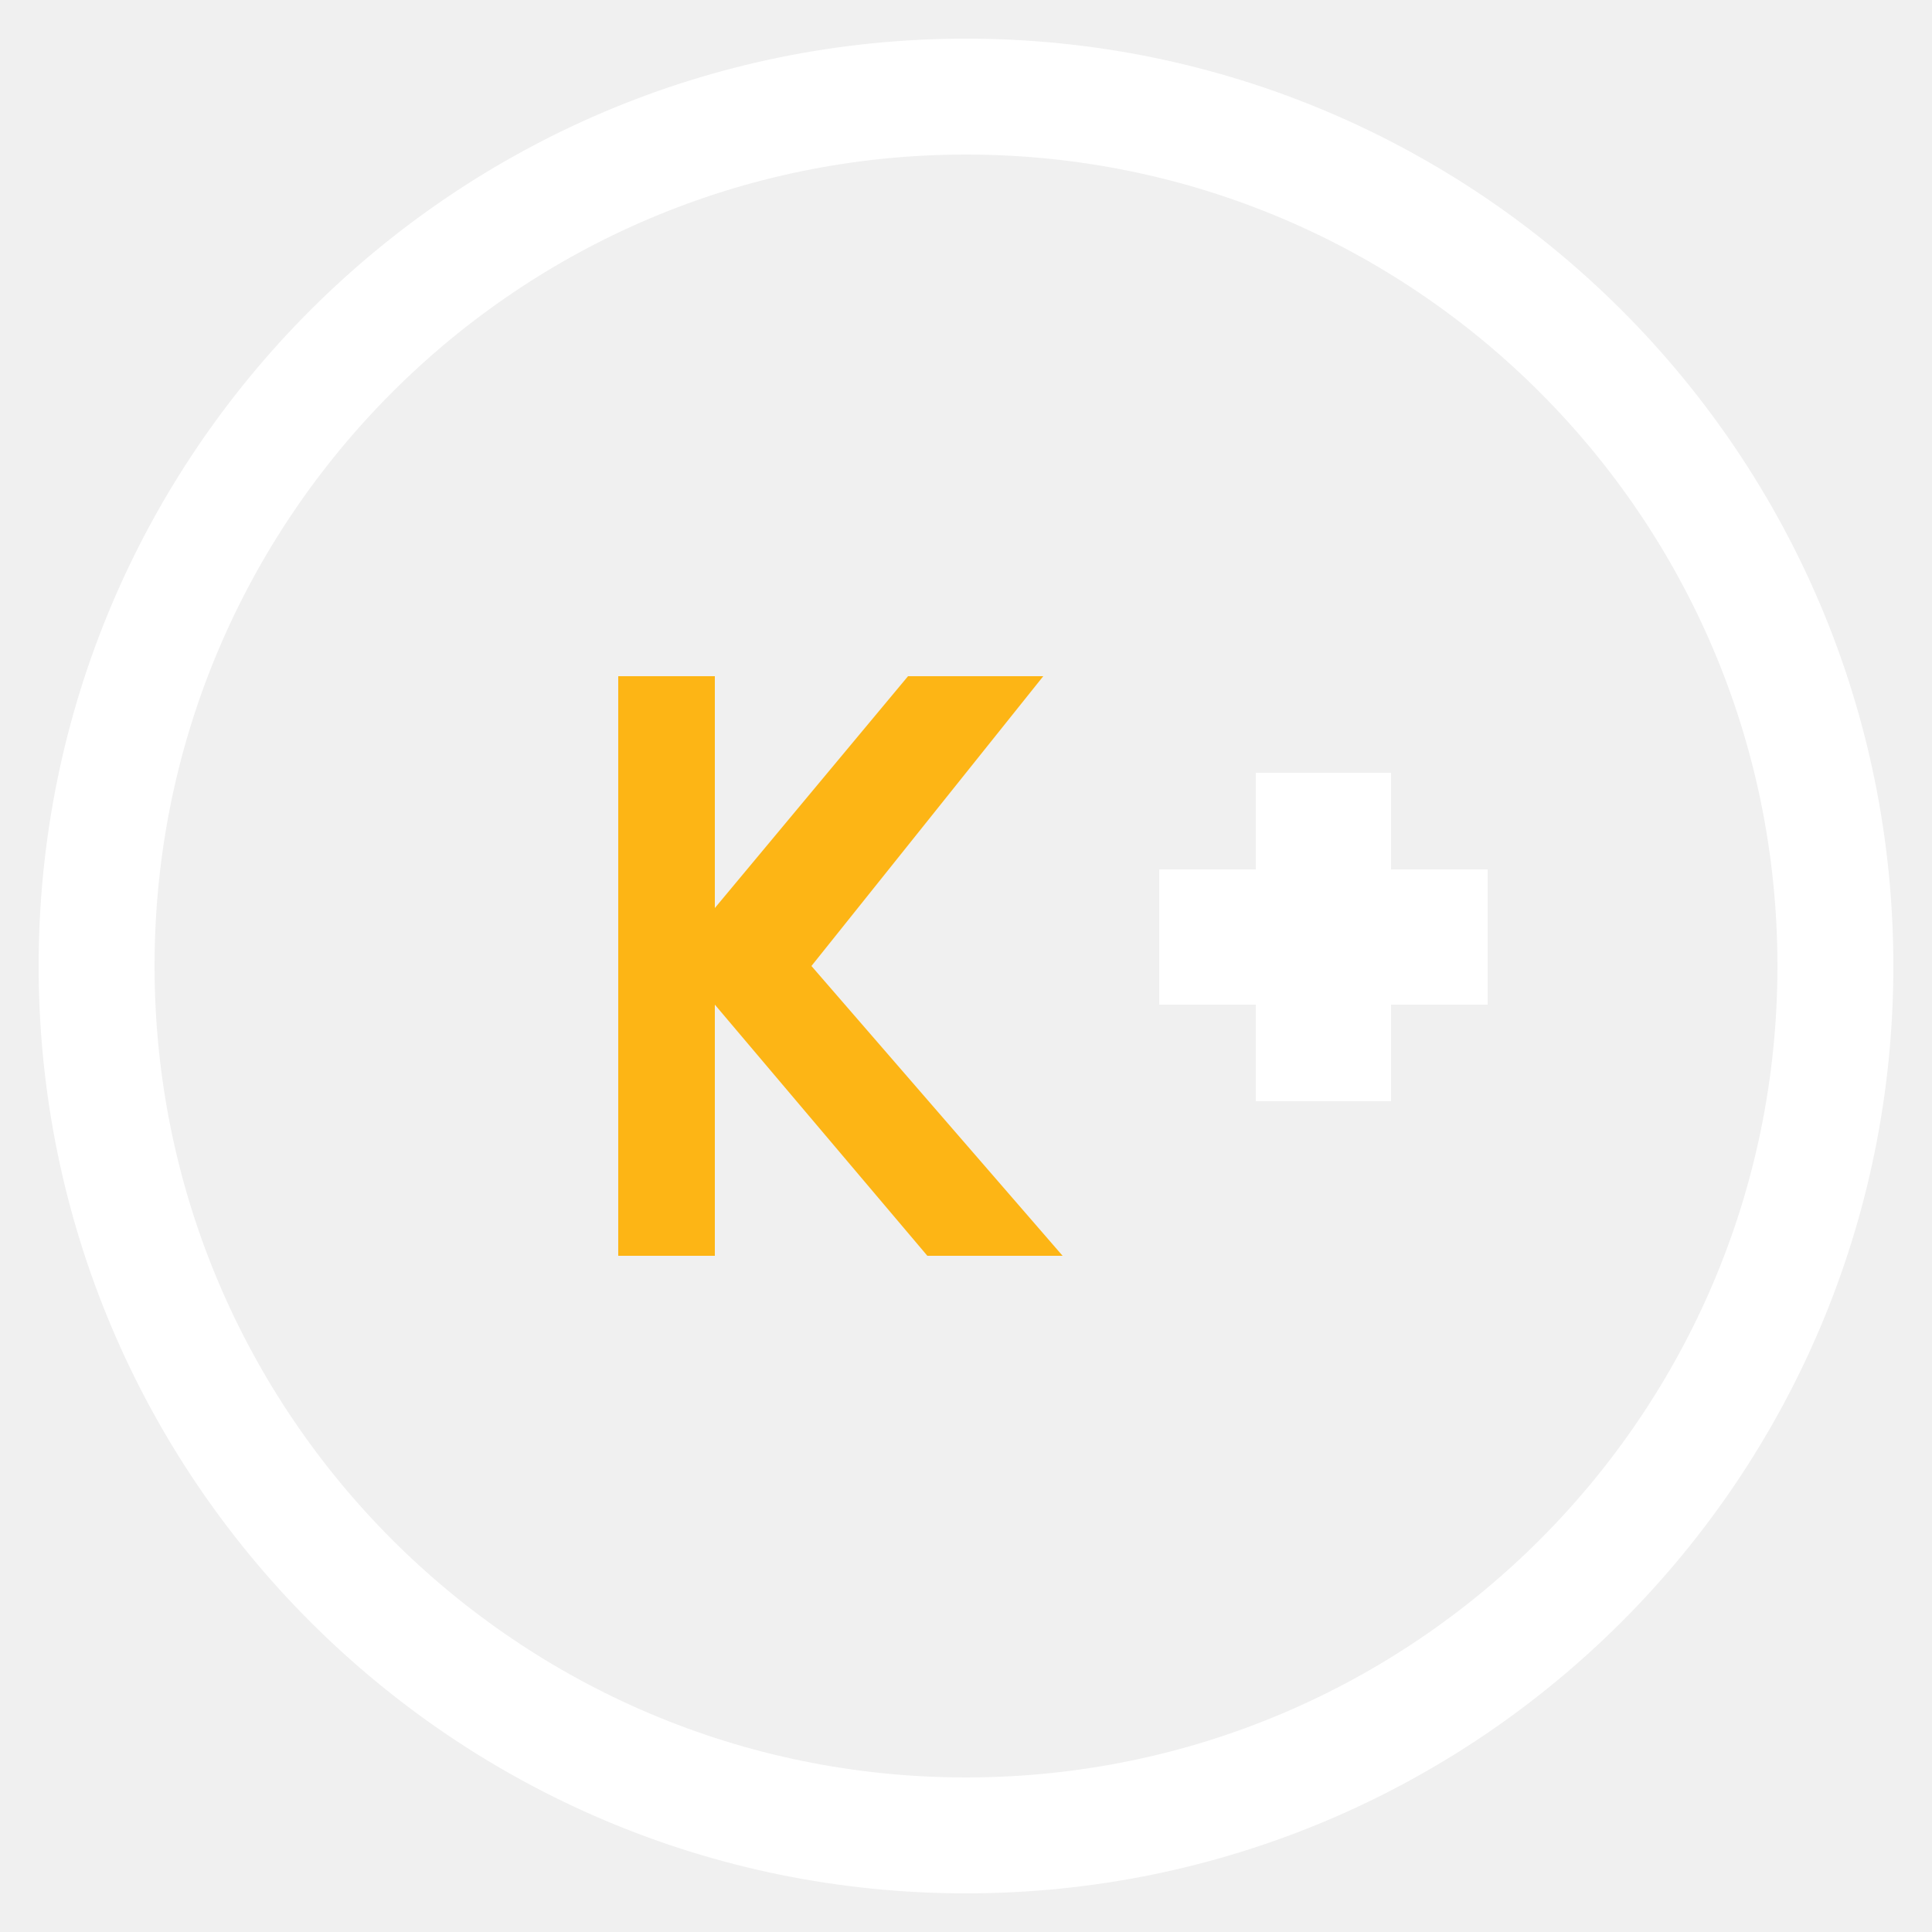
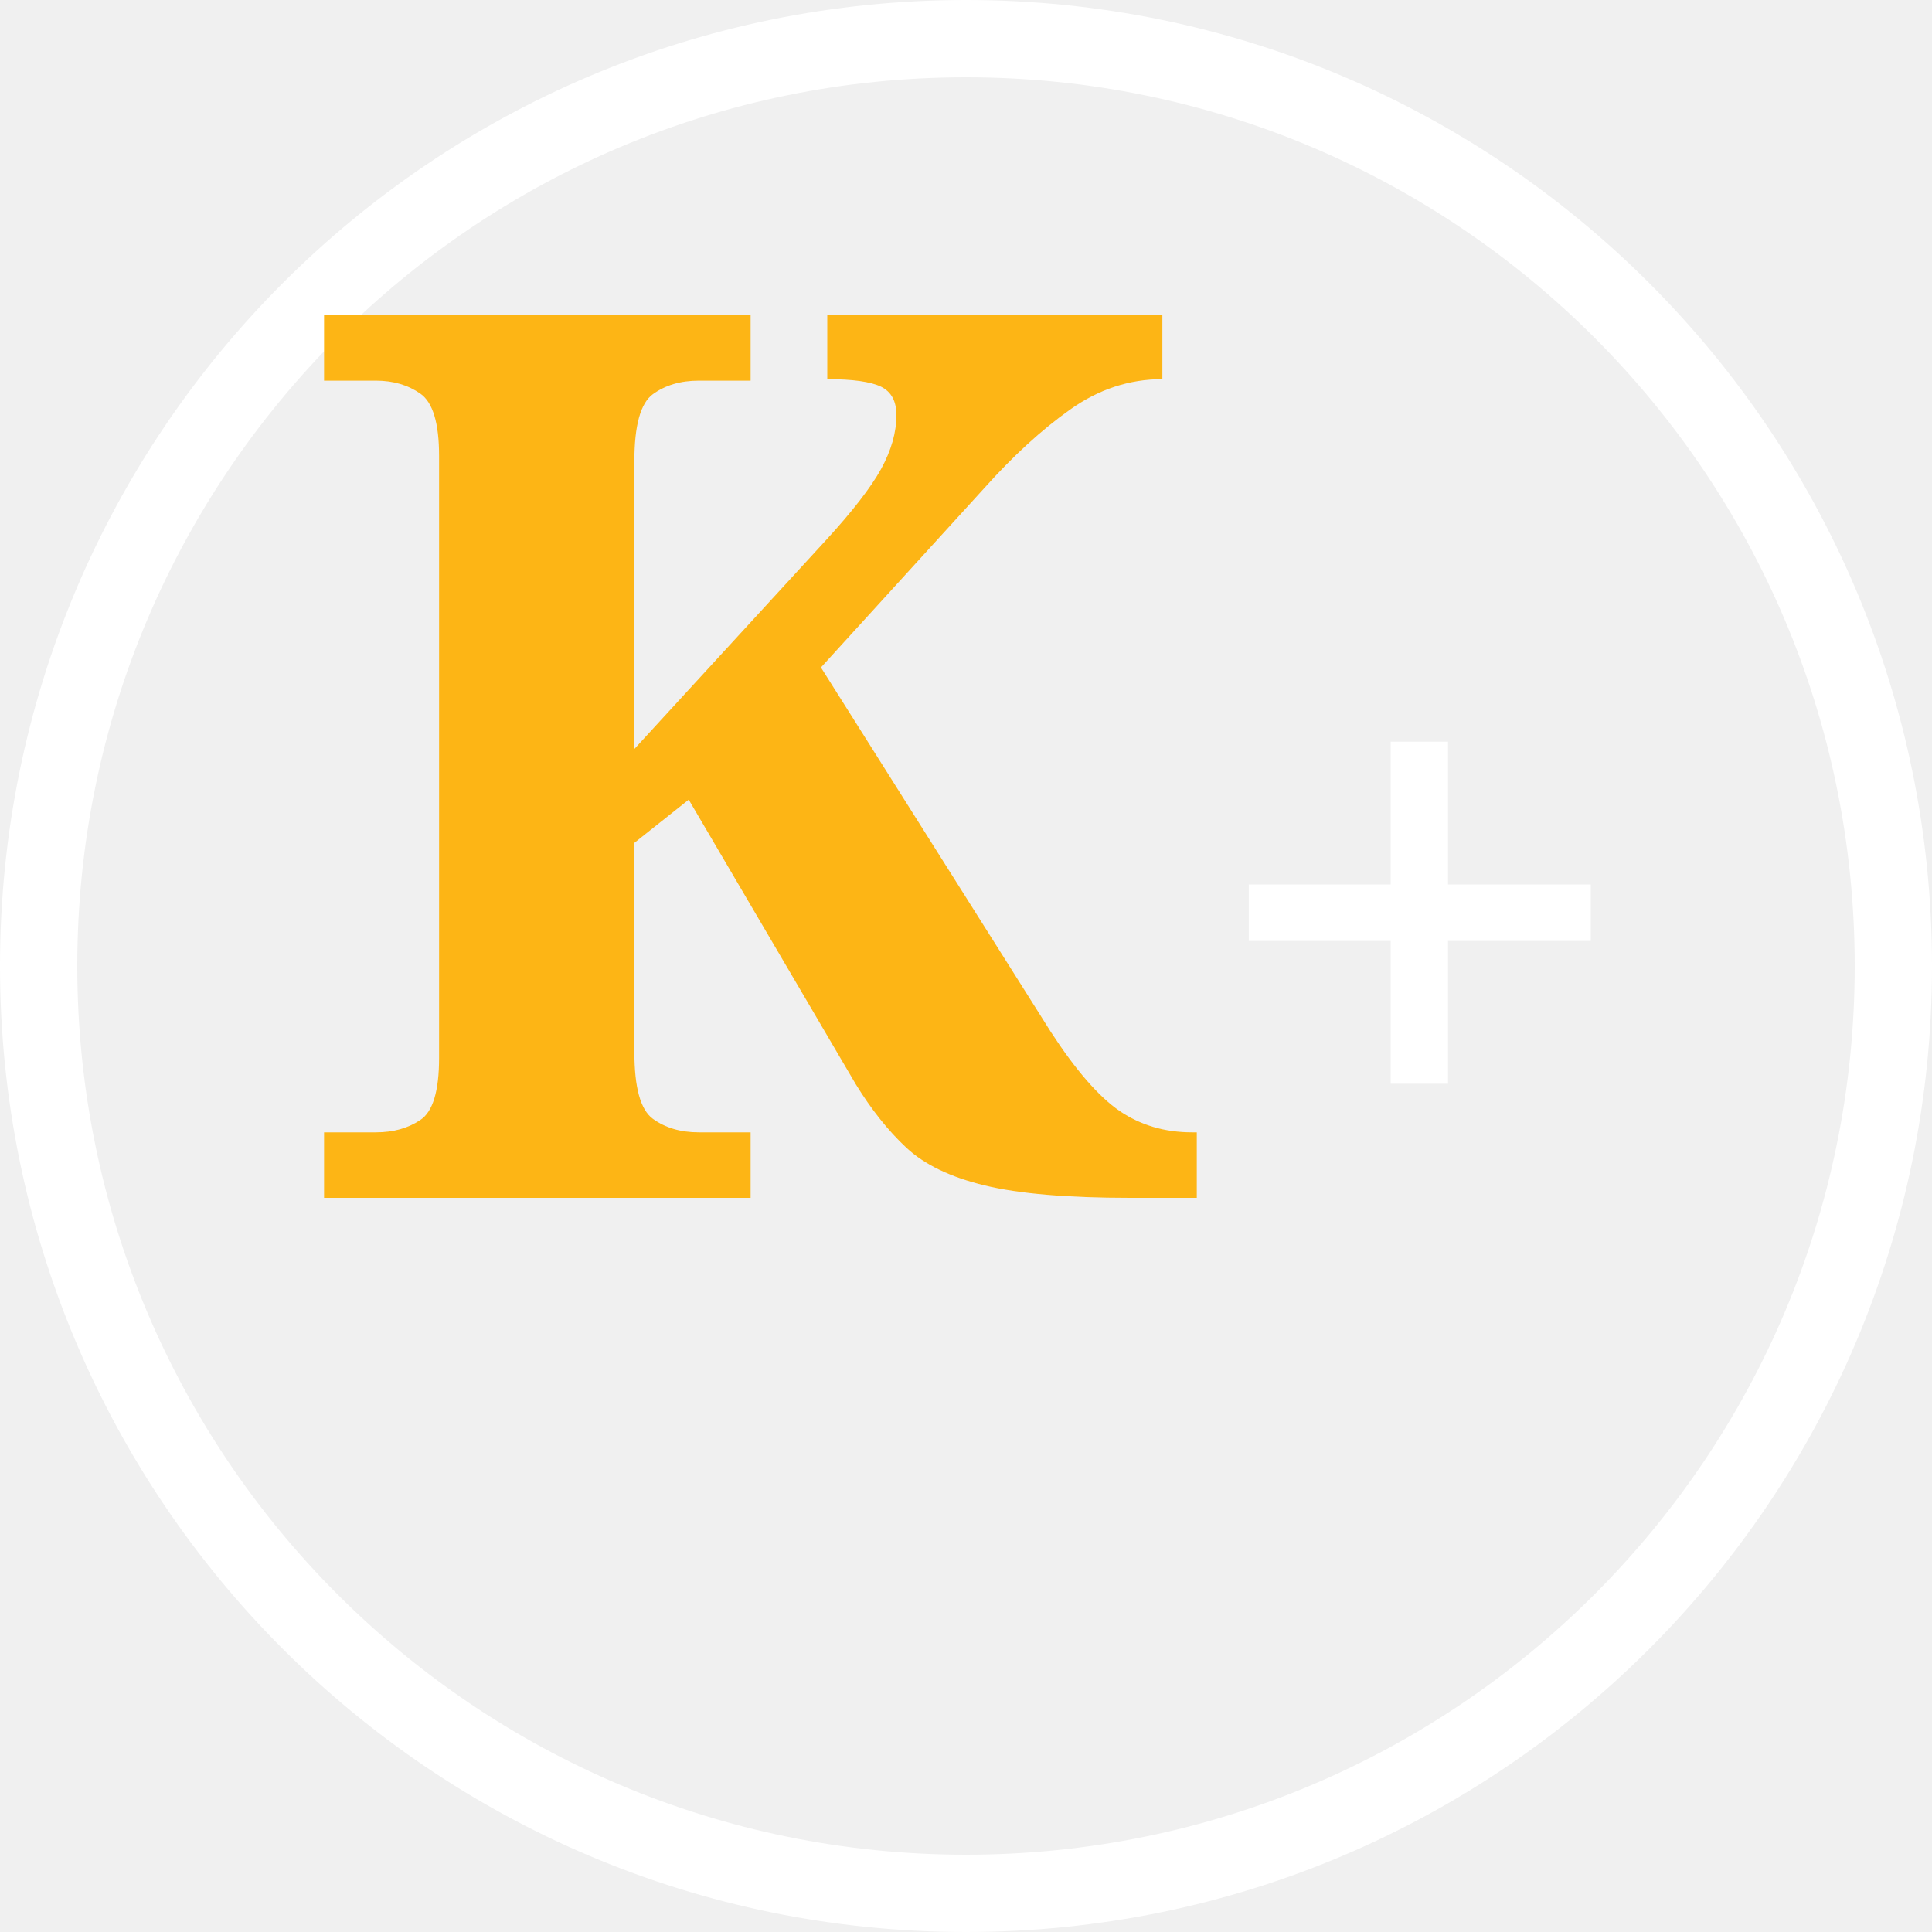
- <svg xmlns="http://www.w3.org/2000/svg" width="100" height="100" viewBox="0 0 100 100" fill="none">
-   <circle cx="50" cy="50" r="45" stroke="white" stroke-width="6" fill="none" />
-   <path d="M 32 35 L 32 65 L 37 65 L 37 52 L 48 65 L 55 65 L 42 50 L 54 35 L 47 35 L 37 47 L 37 35 Z" fill="#FDB515" />
-   <path d="M 65 45 L 65 40 L 72 40 L 72 45 L 77 45 L 77 52 L 72 52 L 72 57 L 65 57 L 65 52 L 60 52 L 60 45 Z" fill="white" />
+ <svg xmlns="http://www.w3.org/2000/svg" preserveAspectRatio="none" width="100%" height="100%" overflow="visible" style="display: block;" viewBox="0 0 100 100" fill="none">
+   <circle cx="50" cy="50" r="48" stroke="white" stroke-width="4" />
+   <text x="50" y="62" font-family="Lexia, serif" font-weight="800" font-size="64" fill="#FDB515" text-anchor="middle">K<tspan font-size="41.28" fill="white">+</tspan>
+   </text>
</svg>
